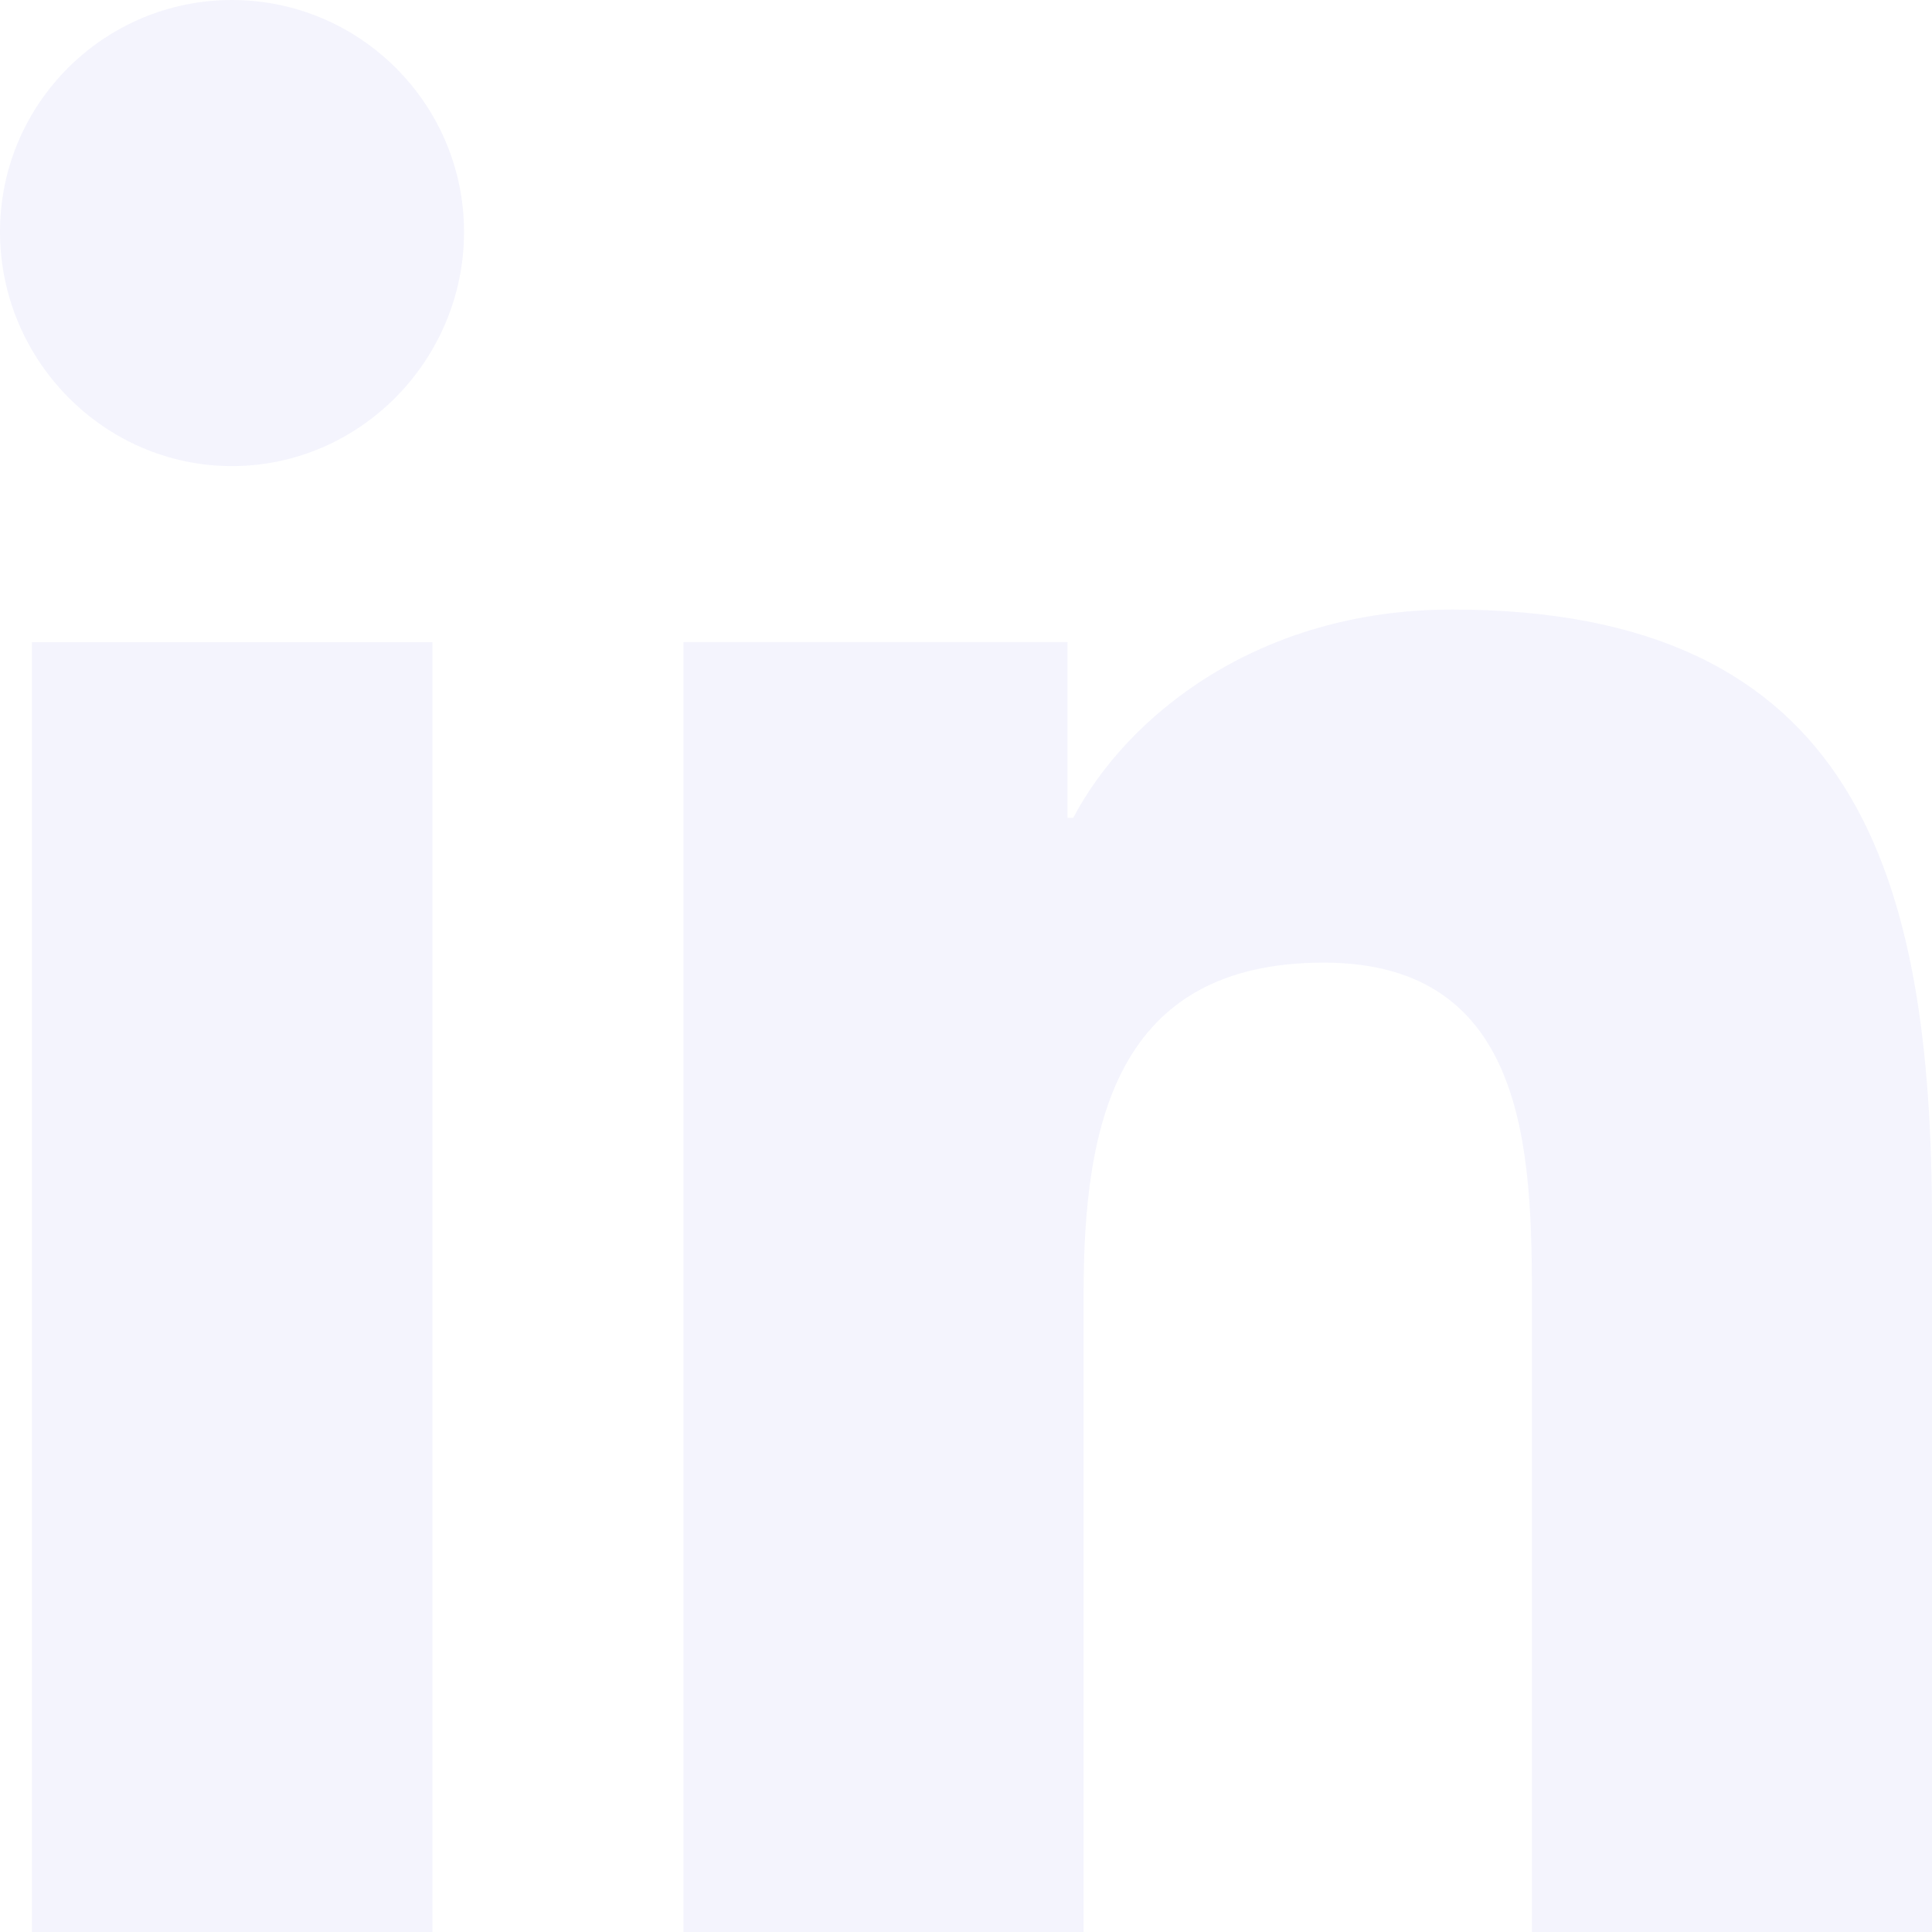
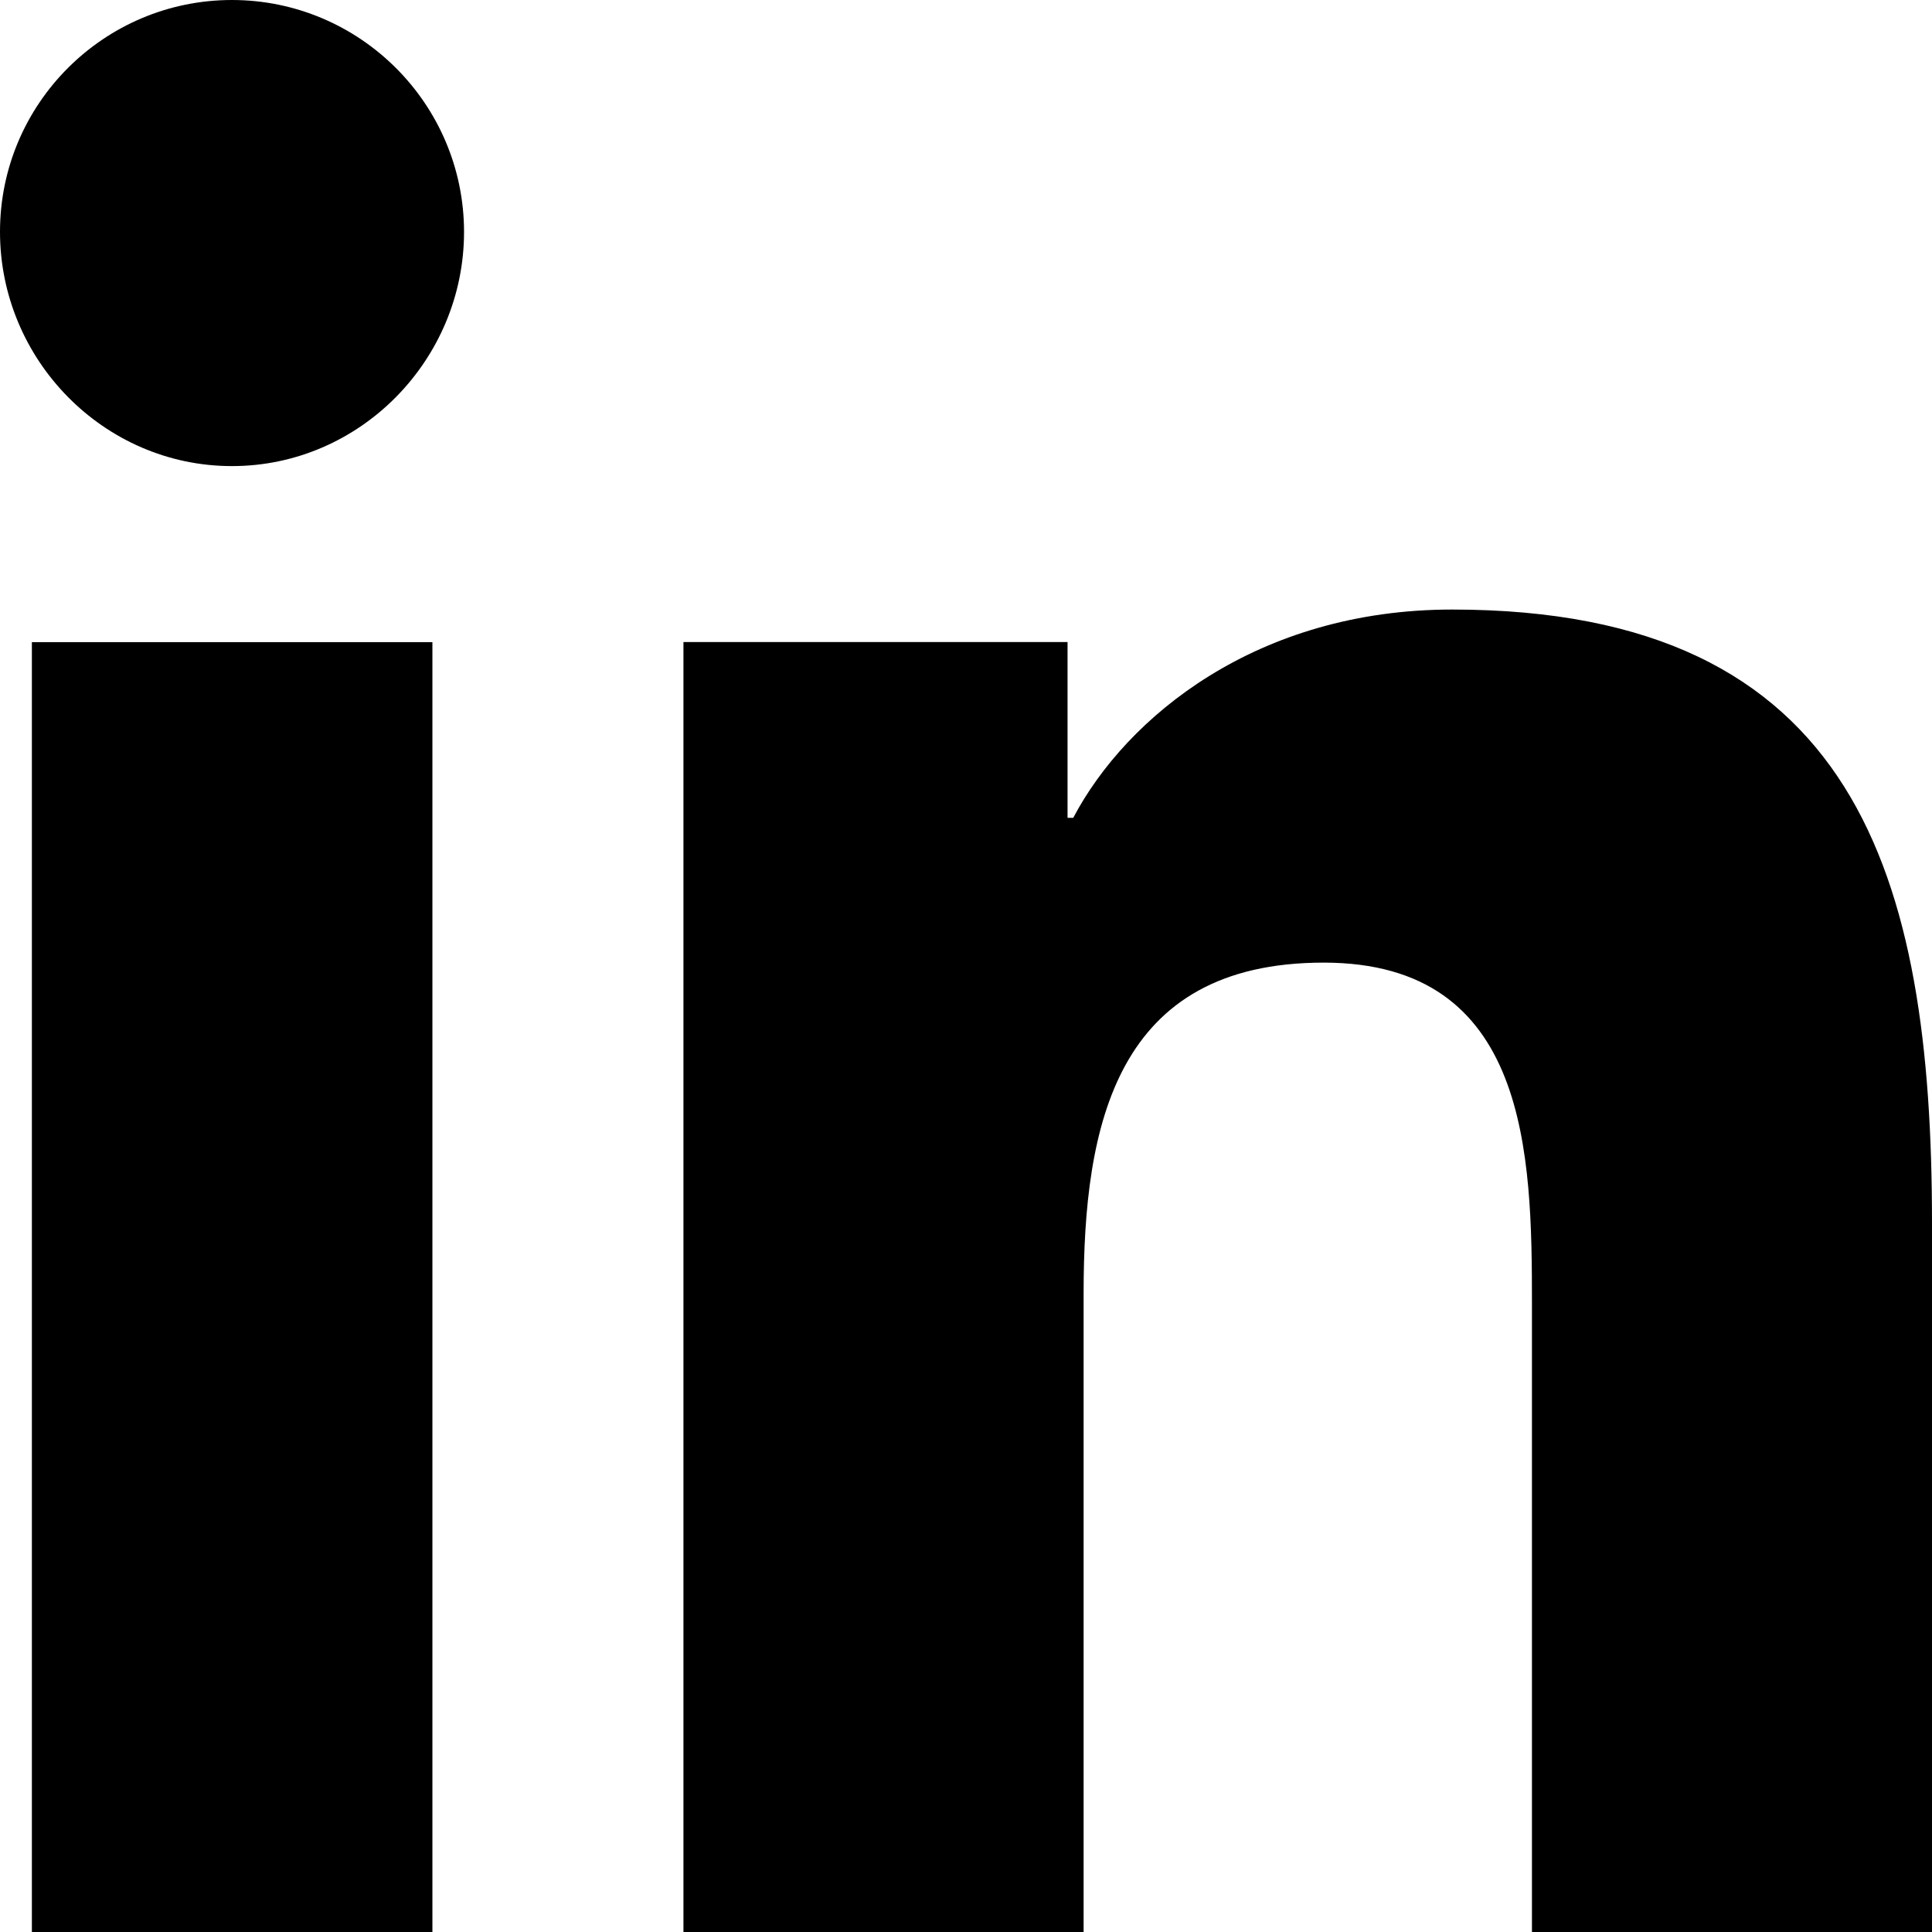
<svg xmlns="http://www.w3.org/2000/svg" version="1.1" width="32" height="32" viewBox="0 0 32 32">
-   <path fill="#f4f4fd" d="M31.992 32h0.008v-11.74c0-5.74-1.236-10.164-7.948-10.164-3.226 0-5.392 1.772-6.276 3.45h-0.094v-2.912h-6.362v21.366h6.628v-10.58c0-2.784 0.528-5.476 3.976-5.476 3.4 0 3.45 3.178 3.45 5.656v10.4h6.62zM0.528 10.636h6.634v21.364h-6.634v-21.364zM3.842 0c-2.12 0-3.842 1.72-3.842 3.84s1.72 3.88 3.842 3.88 3.844-1.76 3.844-3.88c-0.002-2.118-1.726-3.84-3.846-3.84z" />
+   <path d="M31.992 32h0.008v-11.74c0-5.74-1.236-10.164-7.948-10.164-3.226 0-5.392 1.772-6.276 3.45h-0.094v-2.912h-6.362v21.366h6.628v-10.58c0-2.784 0.528-5.476 3.976-5.476 3.4 0 3.45 3.178 3.45 5.656v10.4h6.62zM0.528 10.636h6.634v21.364h-6.634v-21.364zM3.842 0c-2.12 0-3.842 1.72-3.842 3.84s1.72 3.88 3.842 3.88 3.844-1.76 3.844-3.88c-0.002-2.118-1.726-3.84-3.846-3.84z" />
</svg>
